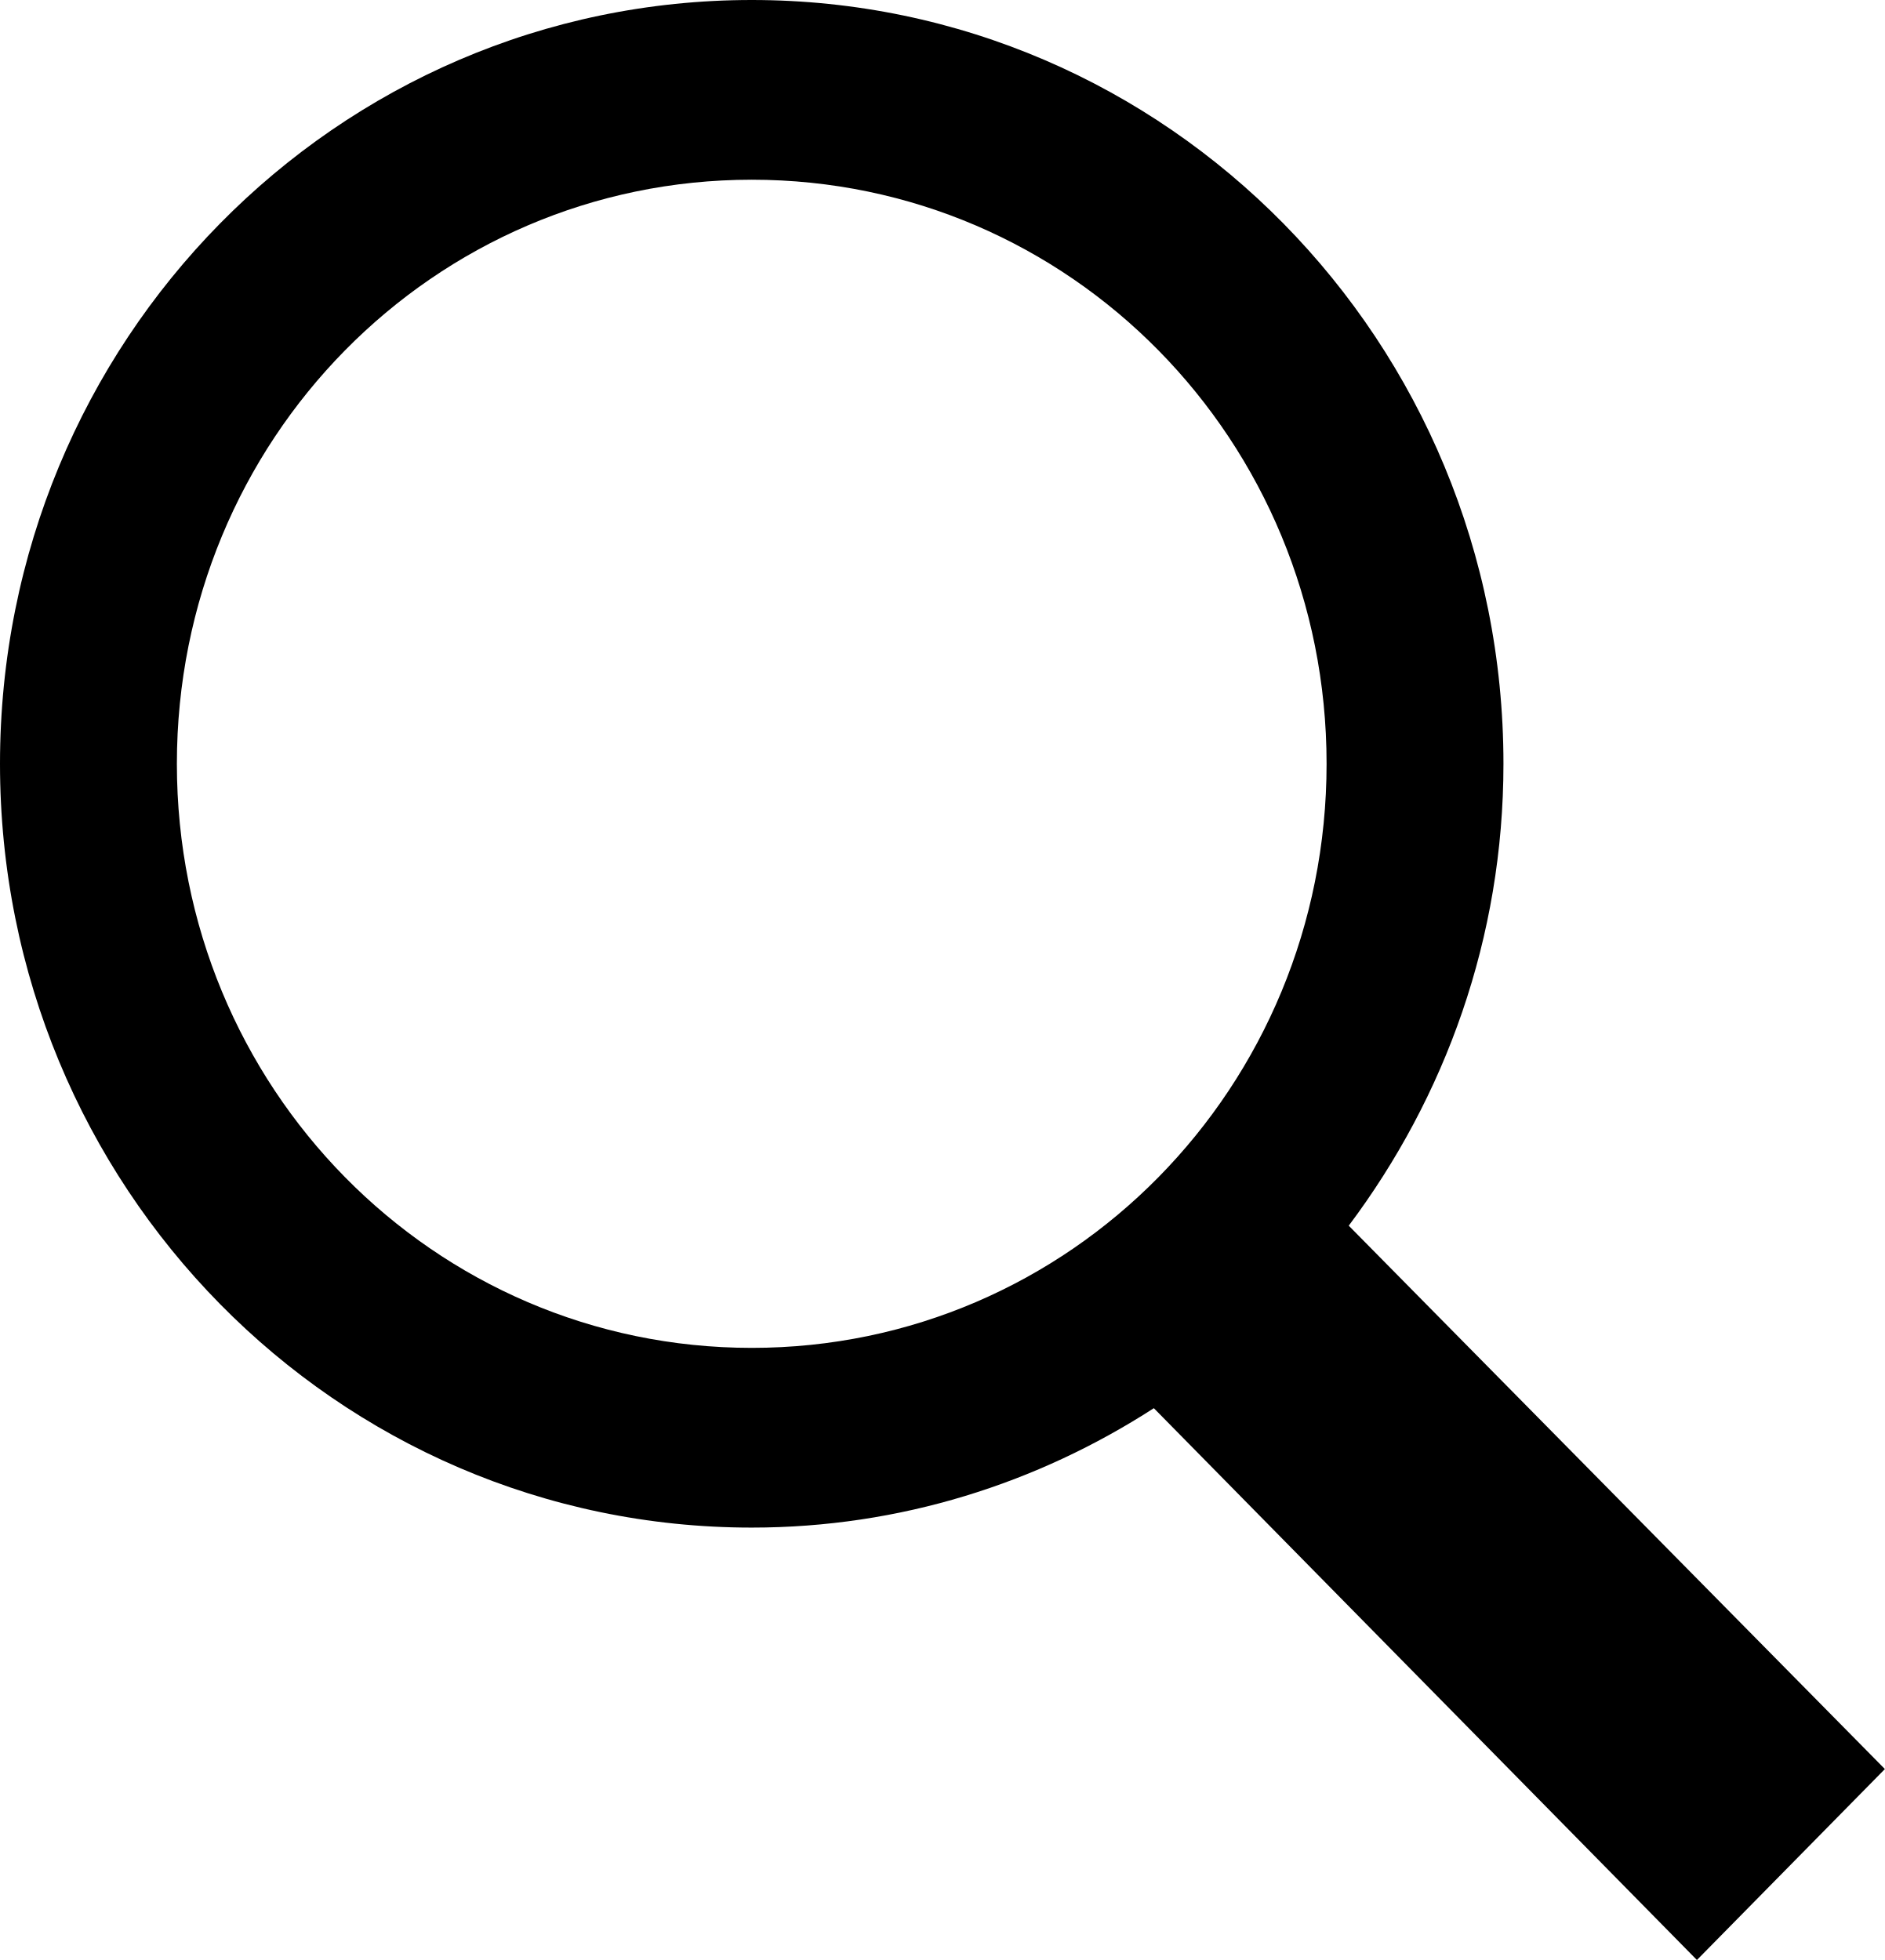
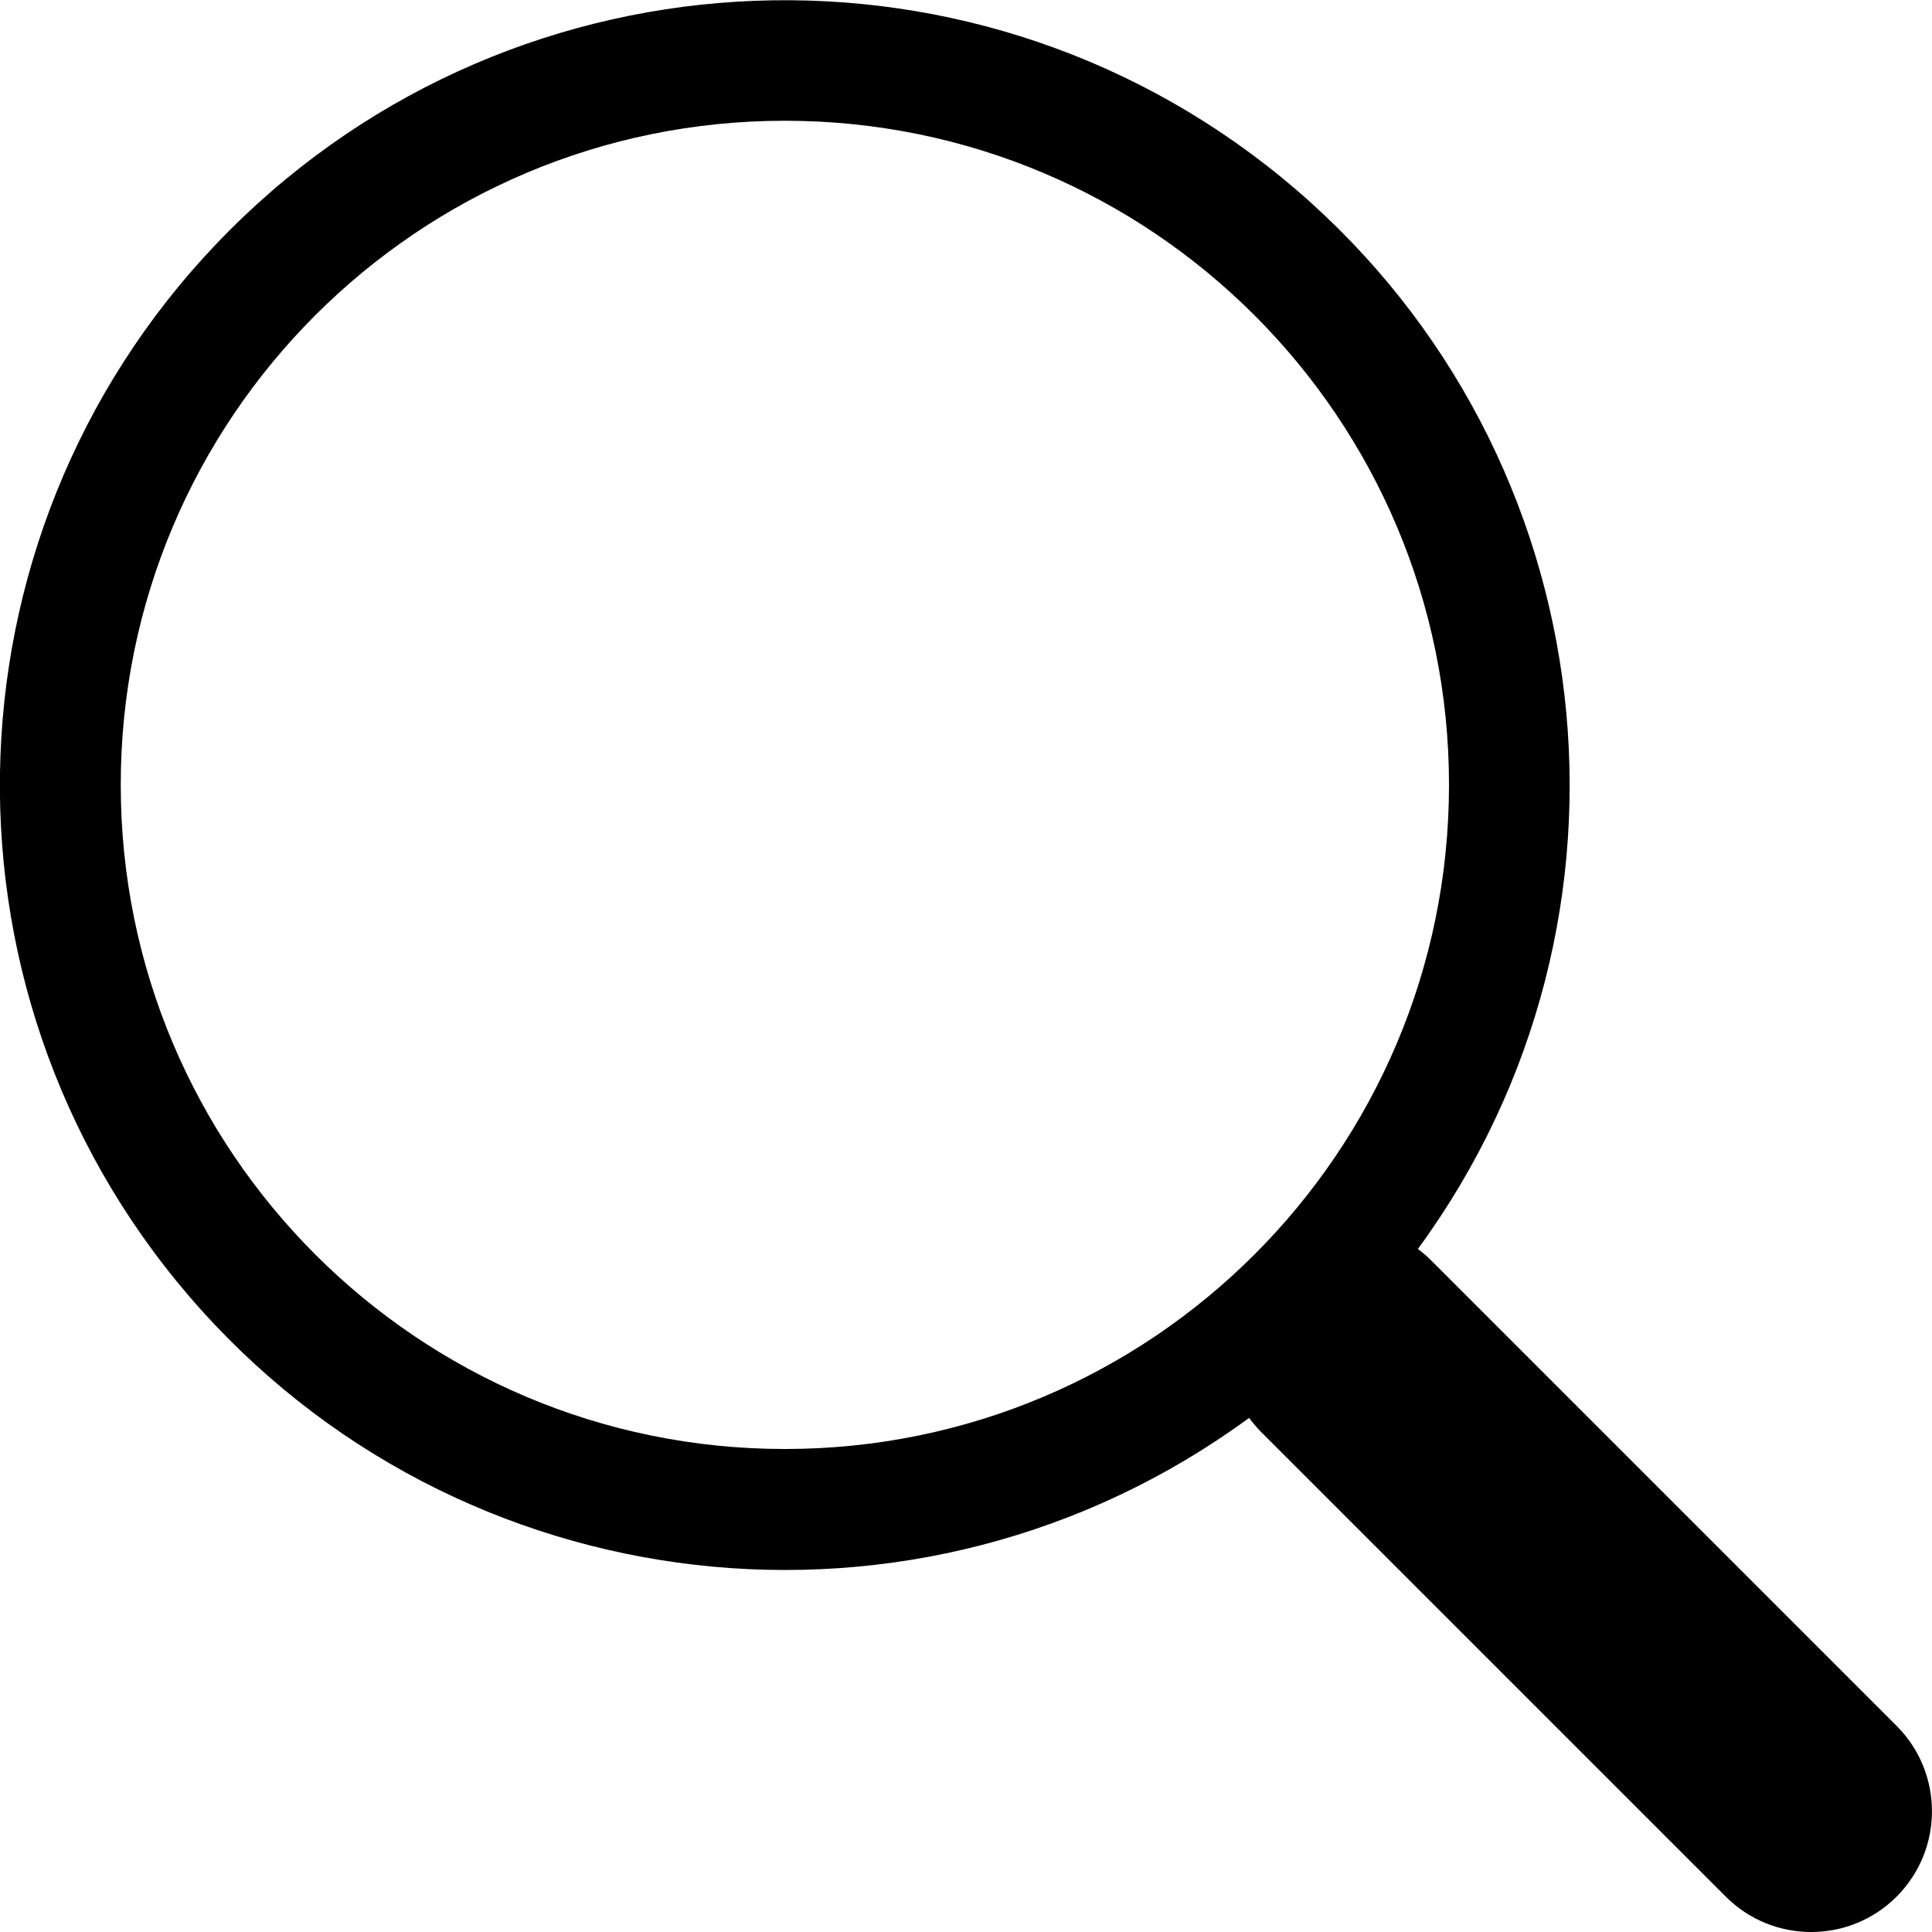
- <svg xmlns="http://www.w3.org/2000/svg" width="25" height="26" viewBox="0 0 25 26" fill="none">
-   <path d="M9.971 0C4.458 0 0 4.53 0 10.132C0 15.733 4.458 20.264 9.971 20.264C11.939 20.264 13.76 19.677 15.304 18.68L22.507 26L25 23.467L17.889 16.259C19.167 14.555 19.941 12.444 19.941 10.132C19.941 4.53 15.483 0 9.971 0ZM9.971 2.384C14.193 2.384 17.595 5.841 17.595 10.132C17.595 14.422 14.193 17.88 9.971 17.88C5.748 17.88 2.346 14.422 2.346 10.132C2.346 5.841 5.748 2.384 9.971 2.384Z" fill="black" />
+ <svg xmlns="http://www.w3.org/2000/svg" width="16" height="16" fill="currentColor" class="bi bi-search" viewBox="0 0 16 16">
+   <path d="M11.742 10.344a6.5 6.5 0 1 0-1.397 1.398h-.001c.03.04.062.078.098.115l3.85 3.85a1 1 0 0 0 1.415-1.414l-3.85-3.85a1.007 1.007 0 0 0-.115-.1zM12 6.5a5.5 5.5 0 1 1-11 0 5.5 5.5 0 0 1 11 0z" />
</svg>
